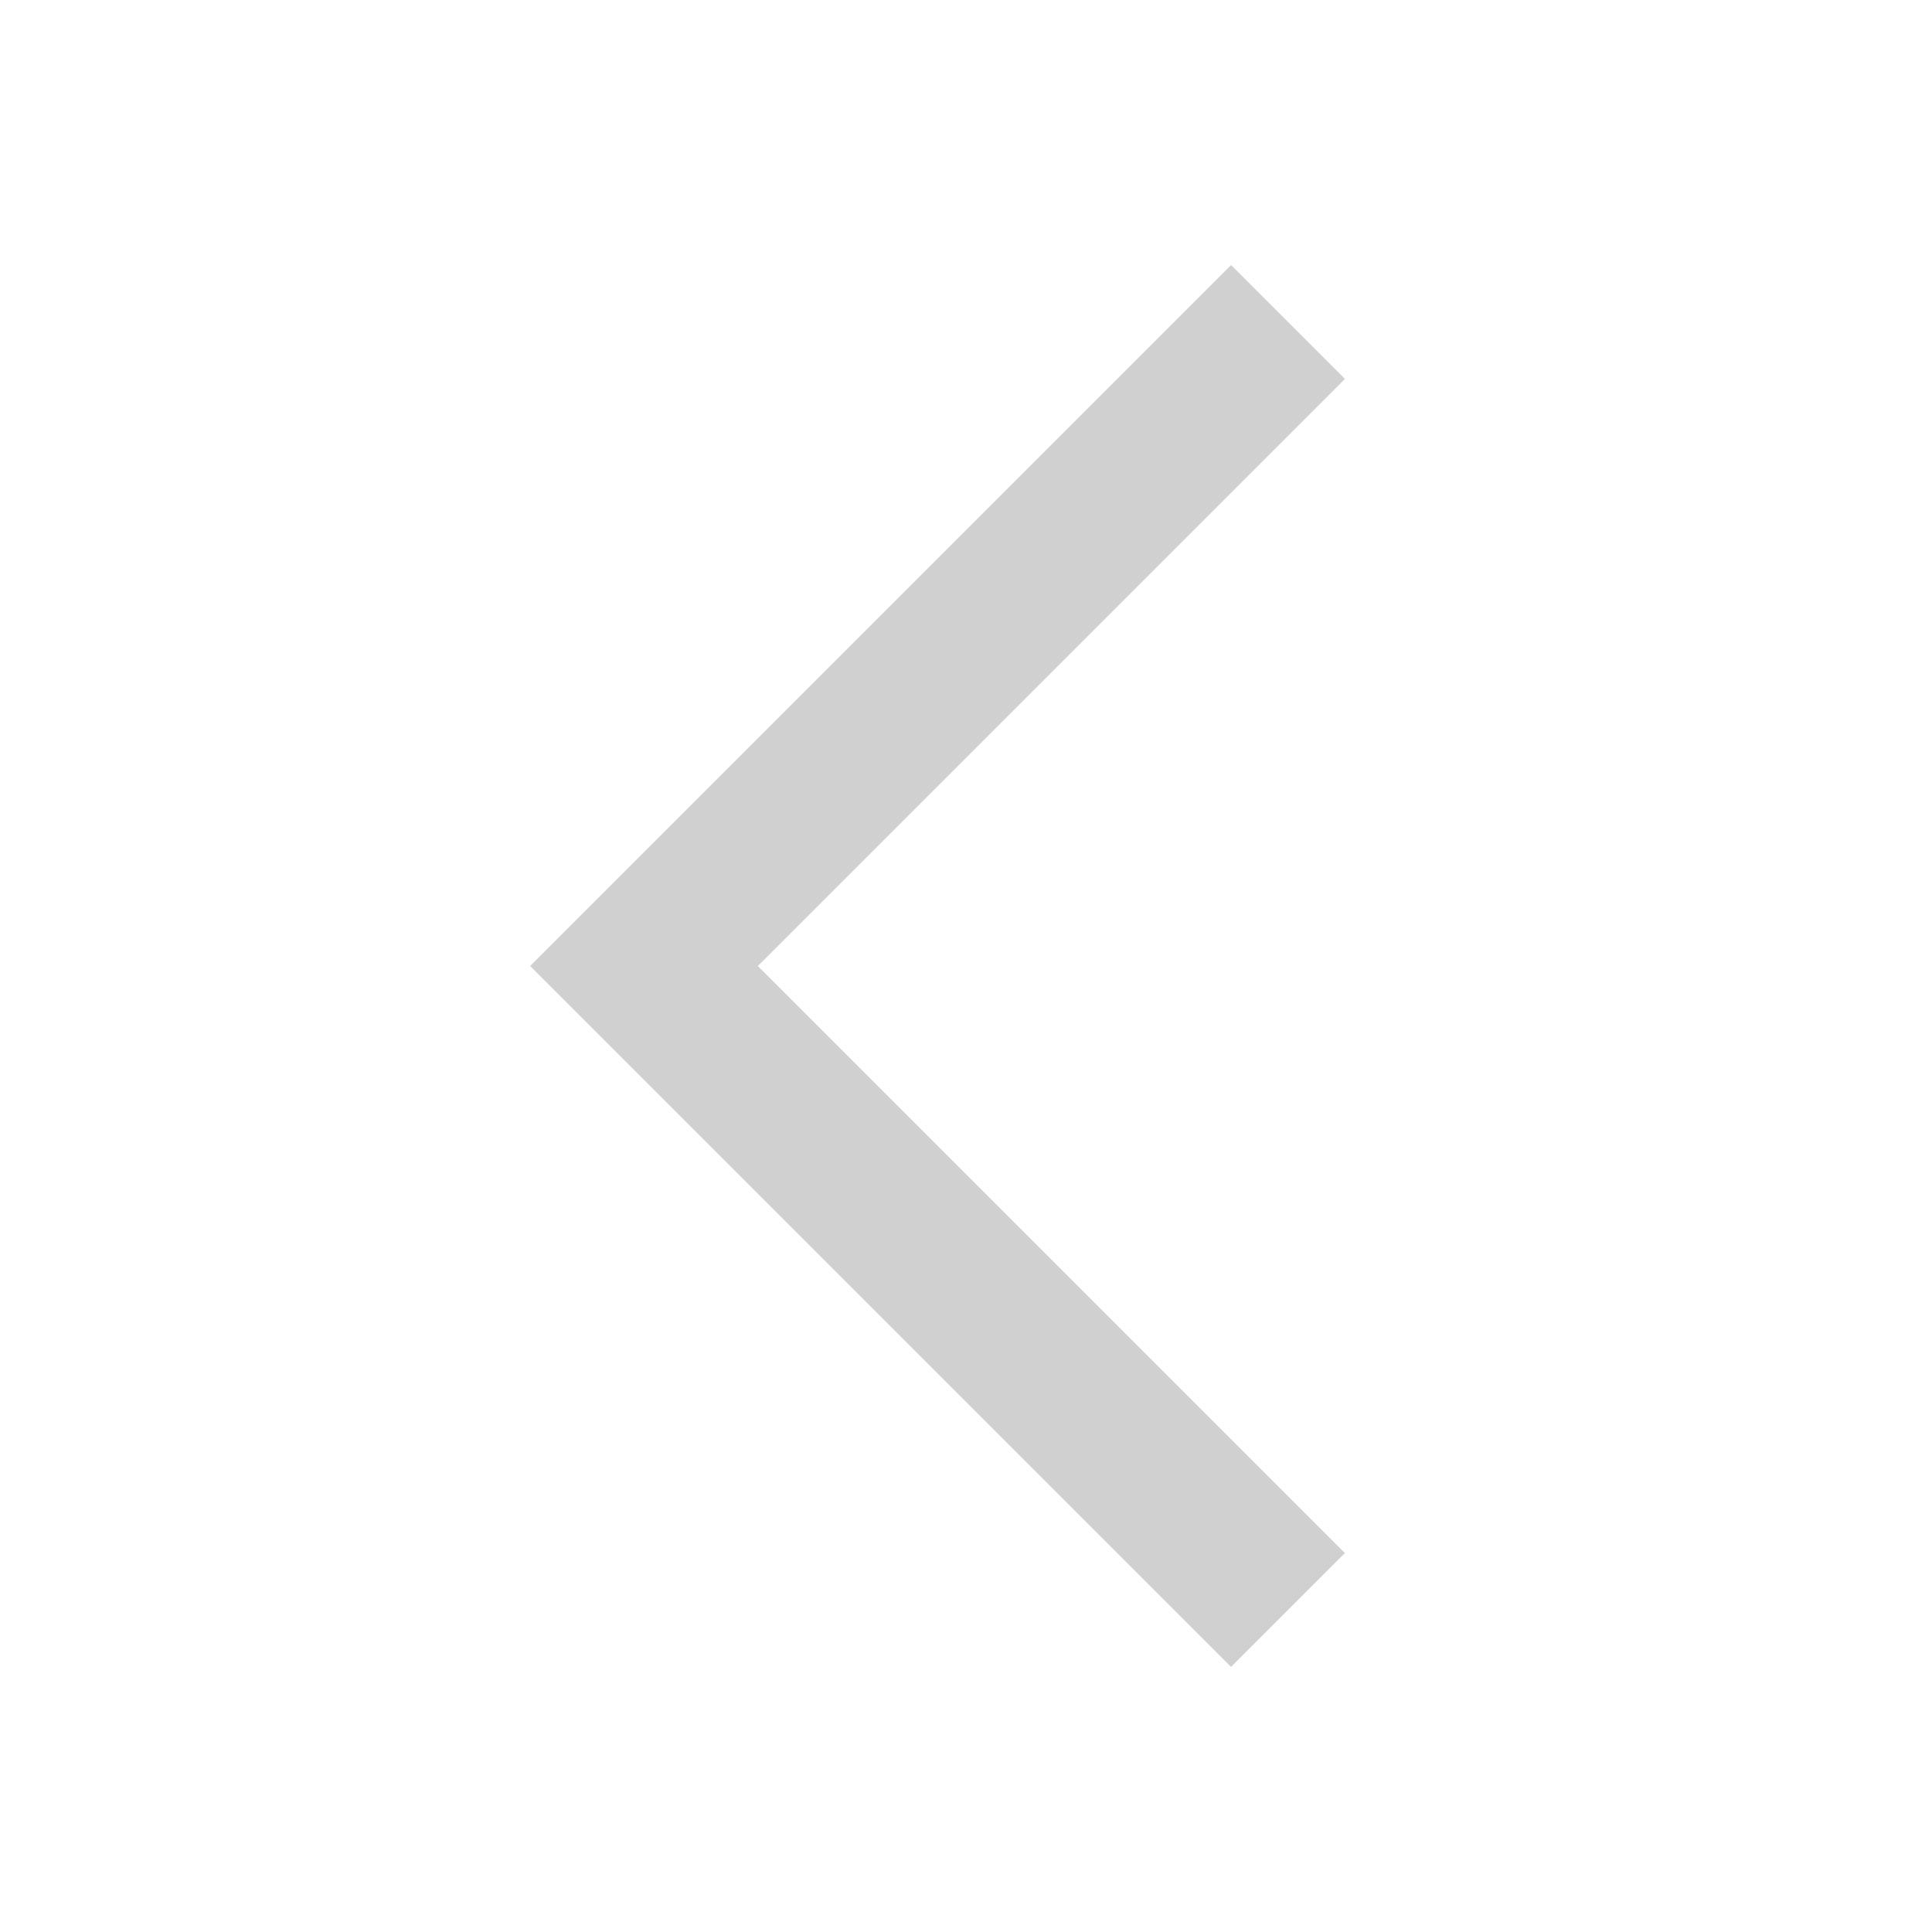
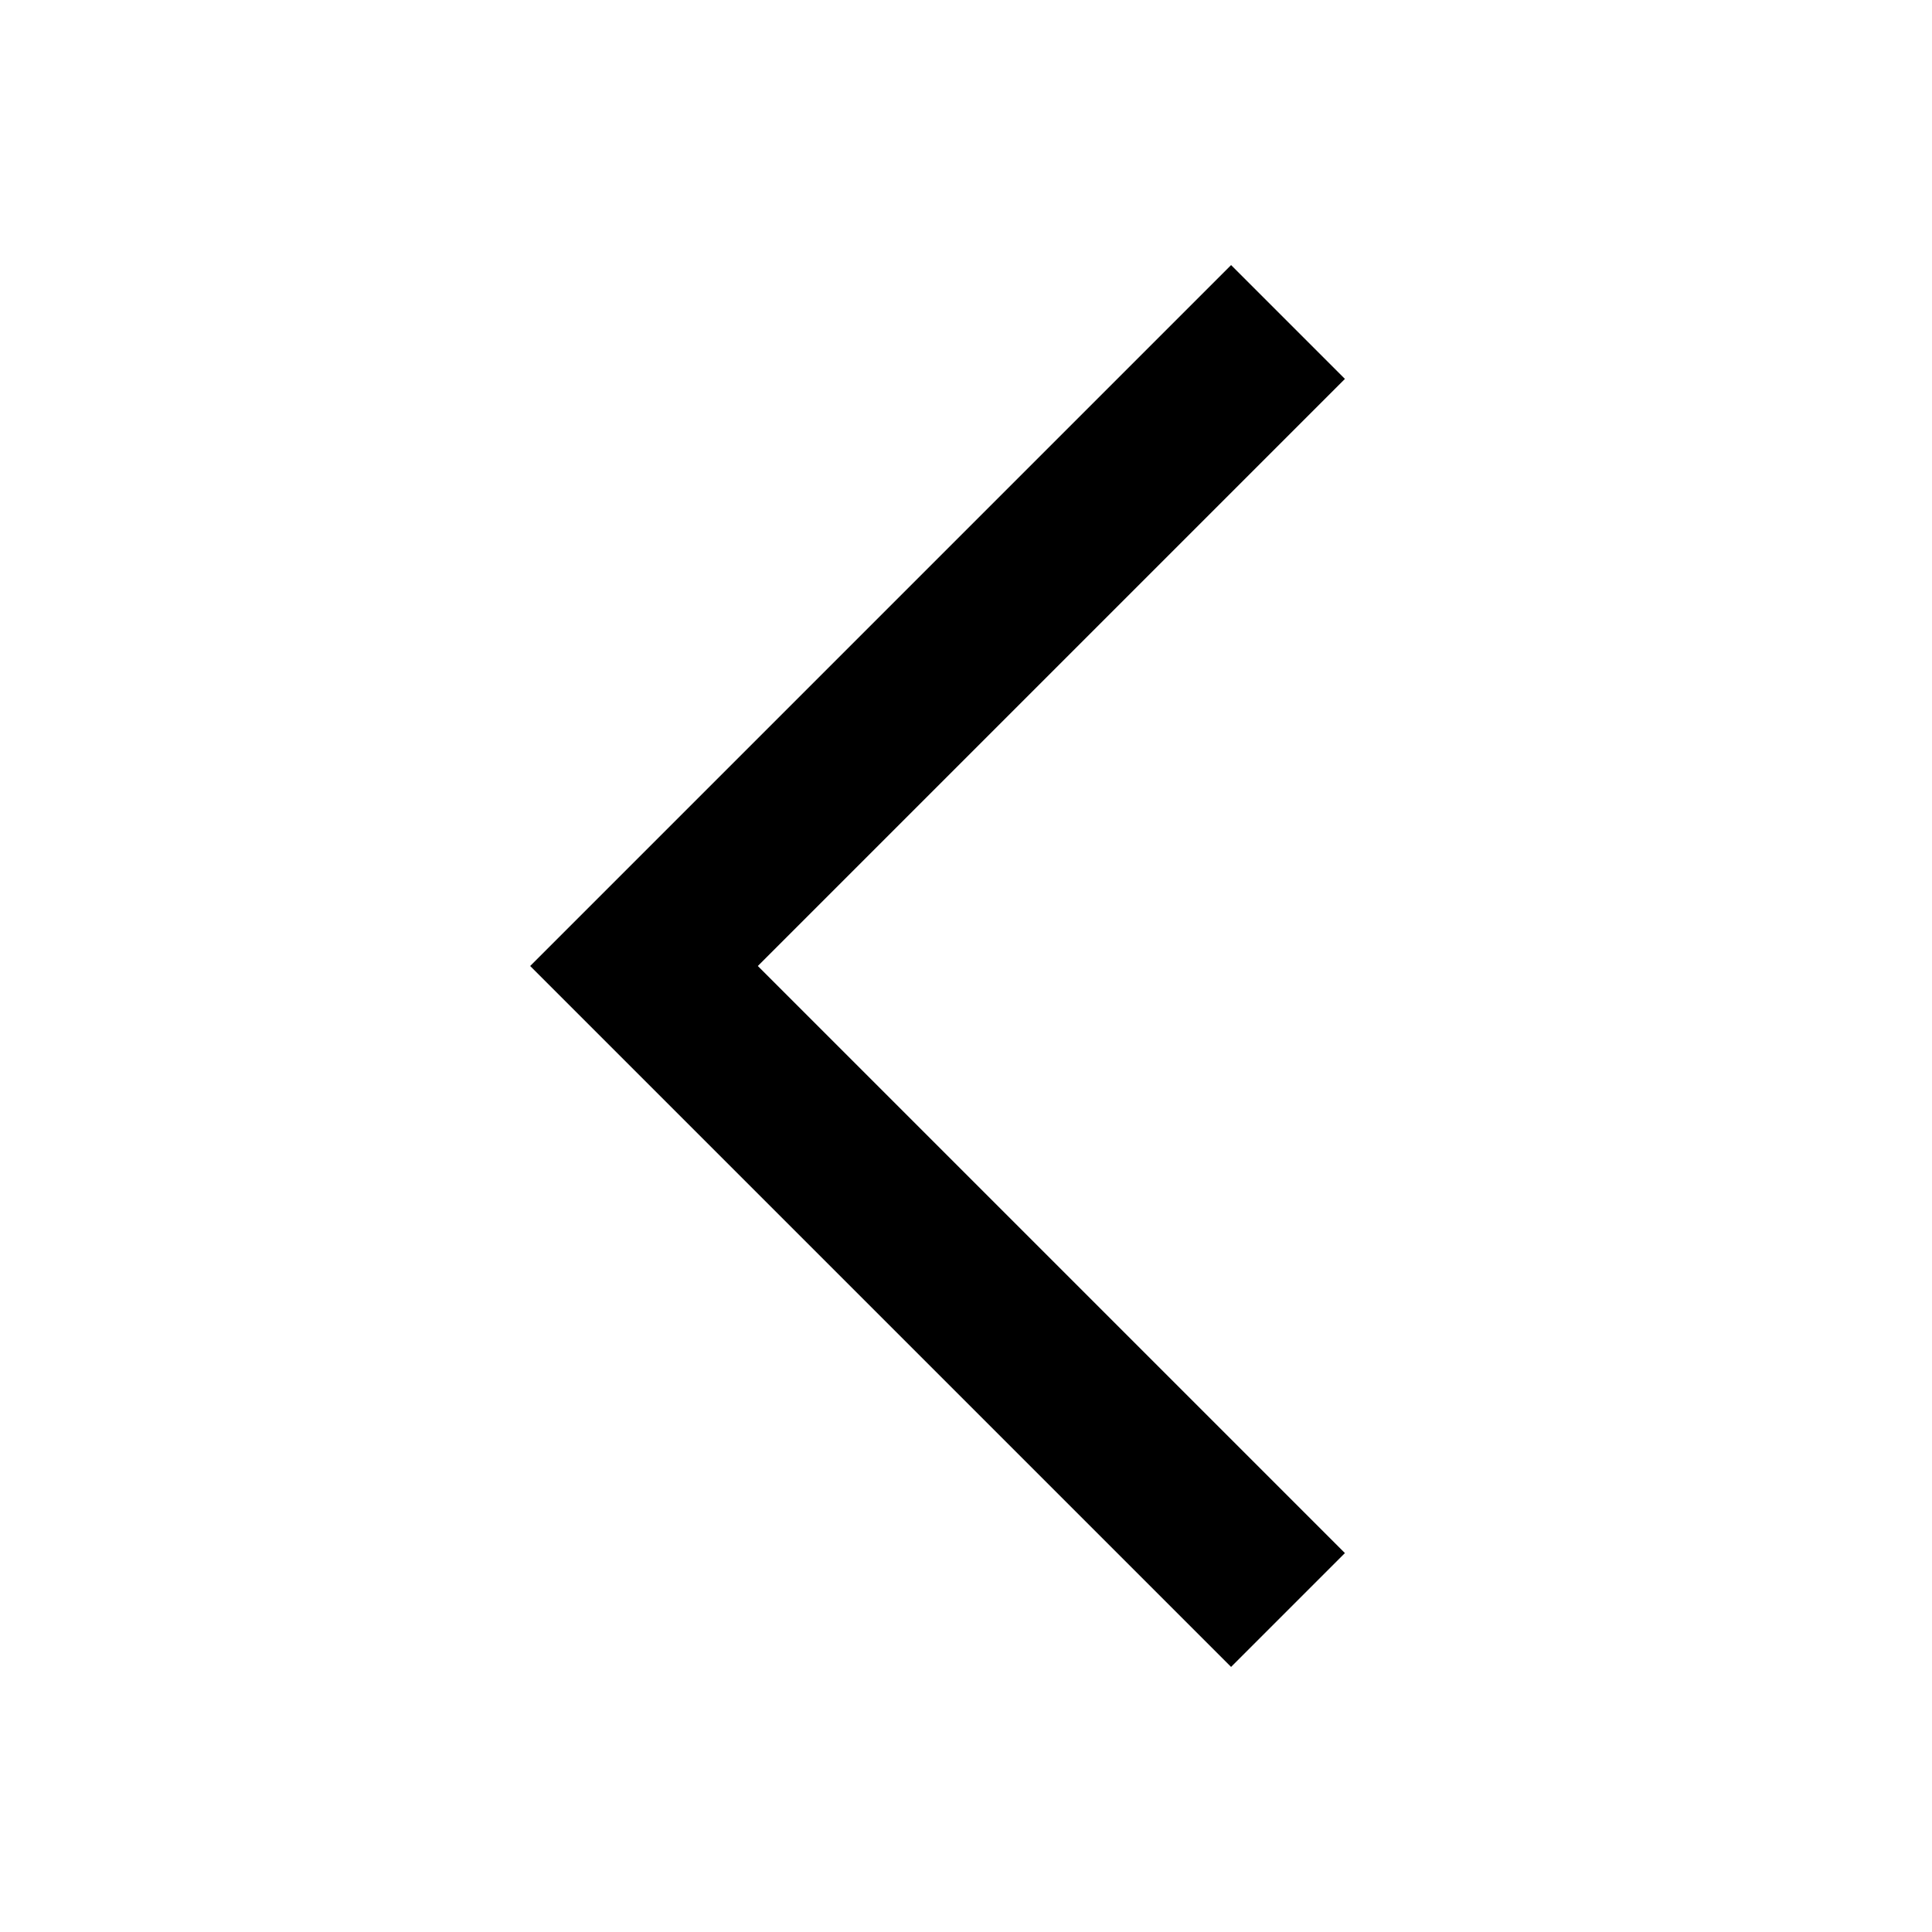
- <svg xmlns="http://www.w3.org/2000/svg" fill="#D0D0D0" version="1.1" id="Design_here" x="0px" y="0px" viewBox="0 0 24 24" style="enable-background:new 0 0 24 24;" xml:space="preserve">
+ <svg xmlns="http://www.w3.org/2000/svg" version="1.1" id="Design_here" x="0px" y="0px" viewBox="0 0 24 24" style="enable-background:new 0 0 24 24;" xml:space="preserve">
  <g>
    <polygon points="15.293,20.707 6.586,12 15.293,3.293 16.707,4.707 9.414,12 16.707,19.293  " />
  </g>
</svg>
